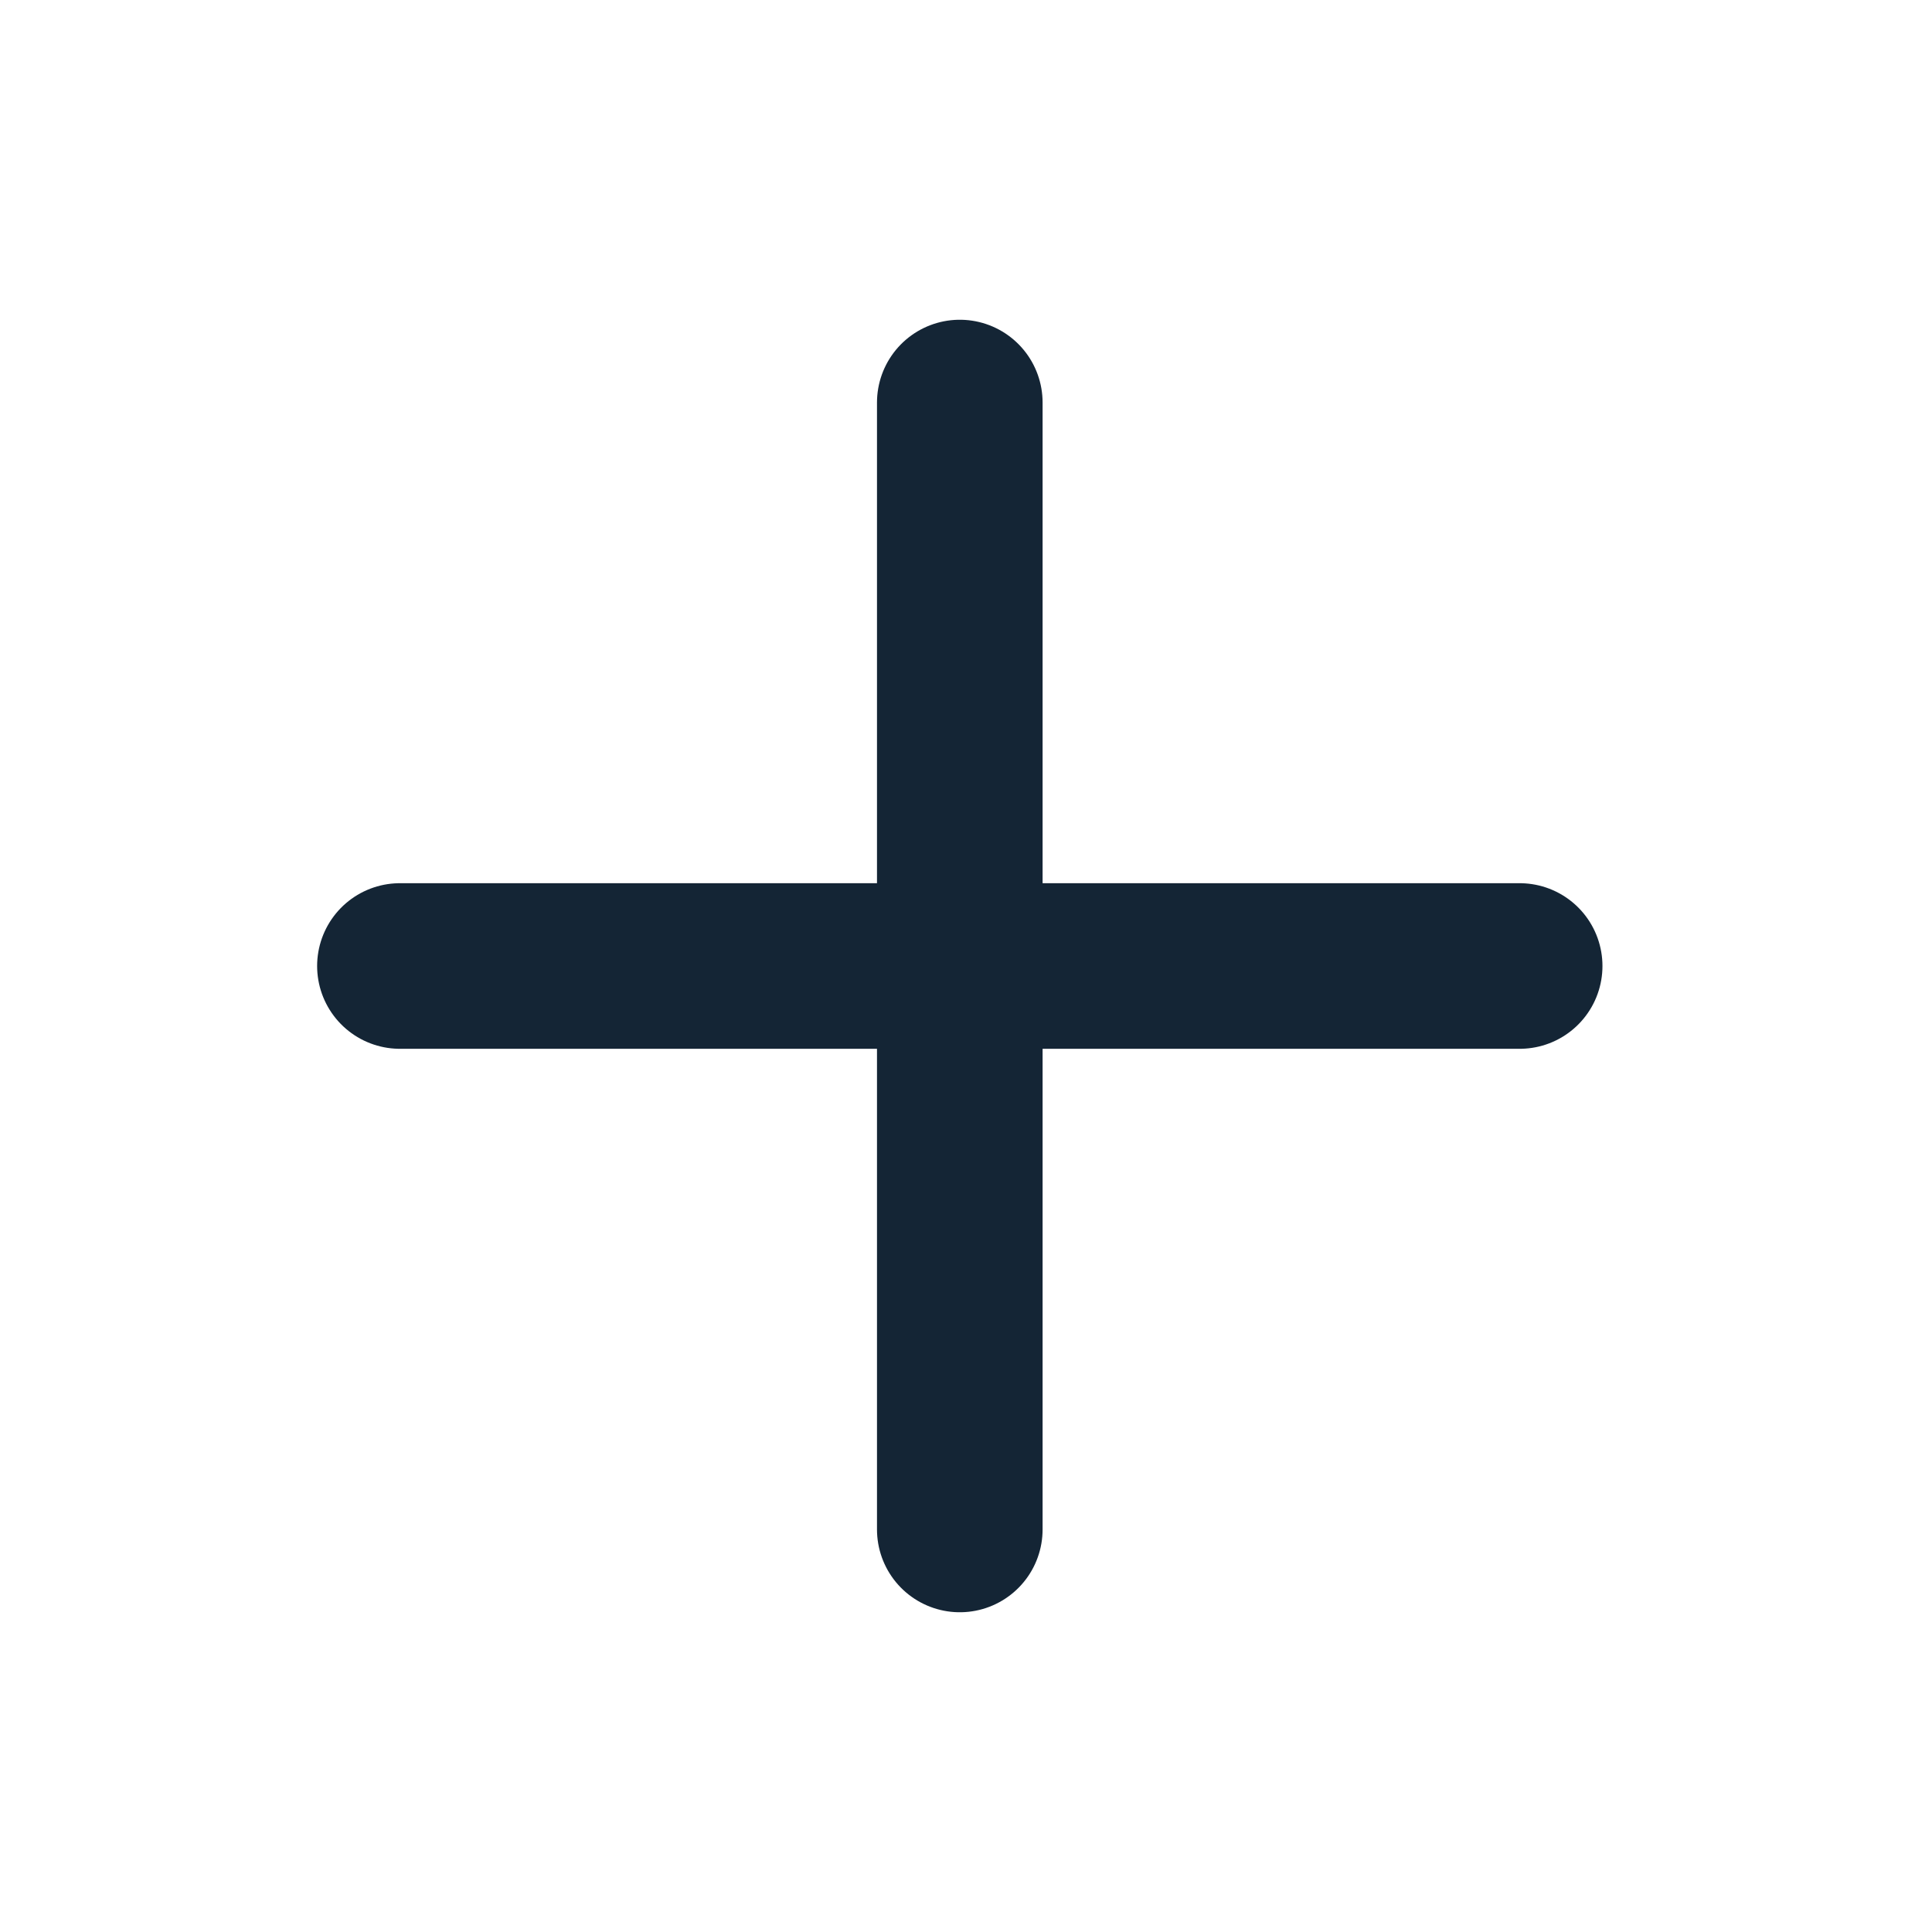
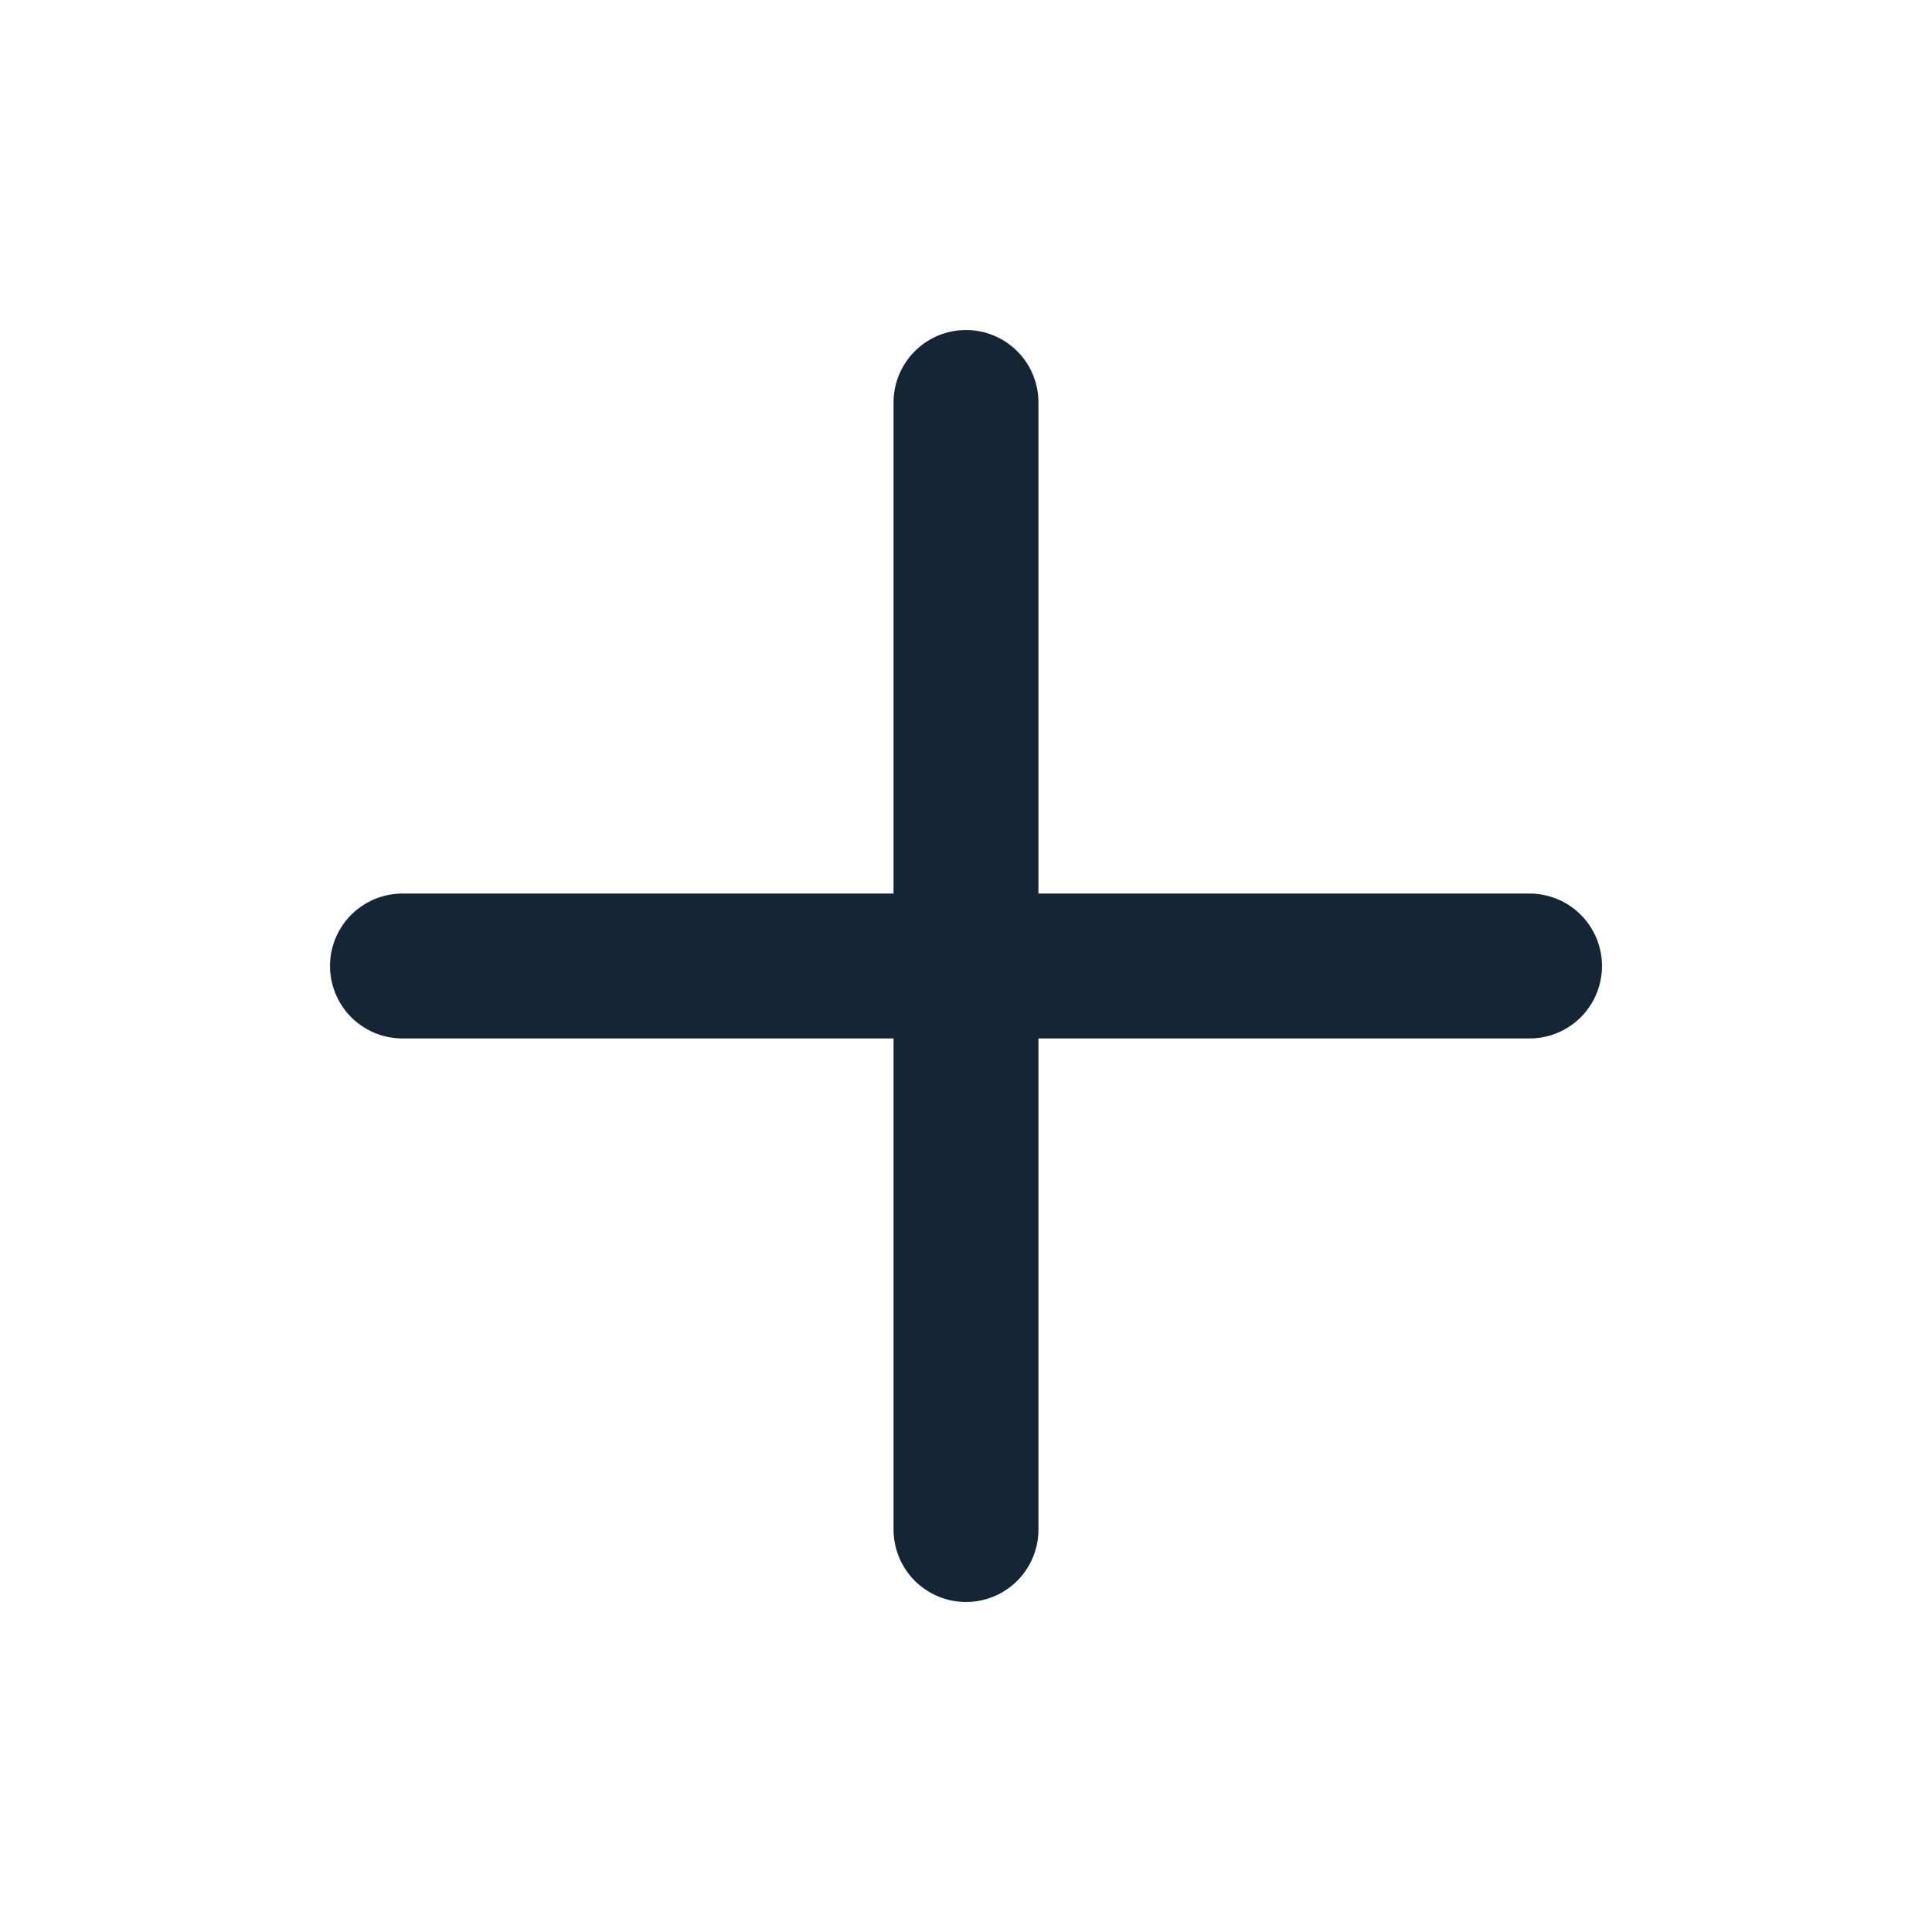
- <svg xmlns="http://www.w3.org/2000/svg" width="14" height="14" viewBox="0 0 14 14" fill="none">
-   <path d="M6.955 2.917V11.083" stroke="#142535" stroke-width="1.2" stroke-linecap="round" stroke-linejoin="round" />
-   <path d="M2.898 7H11.012" stroke="#142535" stroke-width="1.2" stroke-linecap="round" stroke-linejoin="round" />
+ <svg xmlns="http://www.w3.org/2000/svg" width="16" height="16" viewBox="0 0 16 16" fill="none">
+   <path d="M8 3.333V12.667" stroke="#142535" stroke-width="1.2" stroke-linecap="round" stroke-linejoin="round" />
+   <path d="M3.333 8H12.667" stroke="#142535" stroke-width="1.2" stroke-linecap="round" stroke-linejoin="round" />
</svg>
